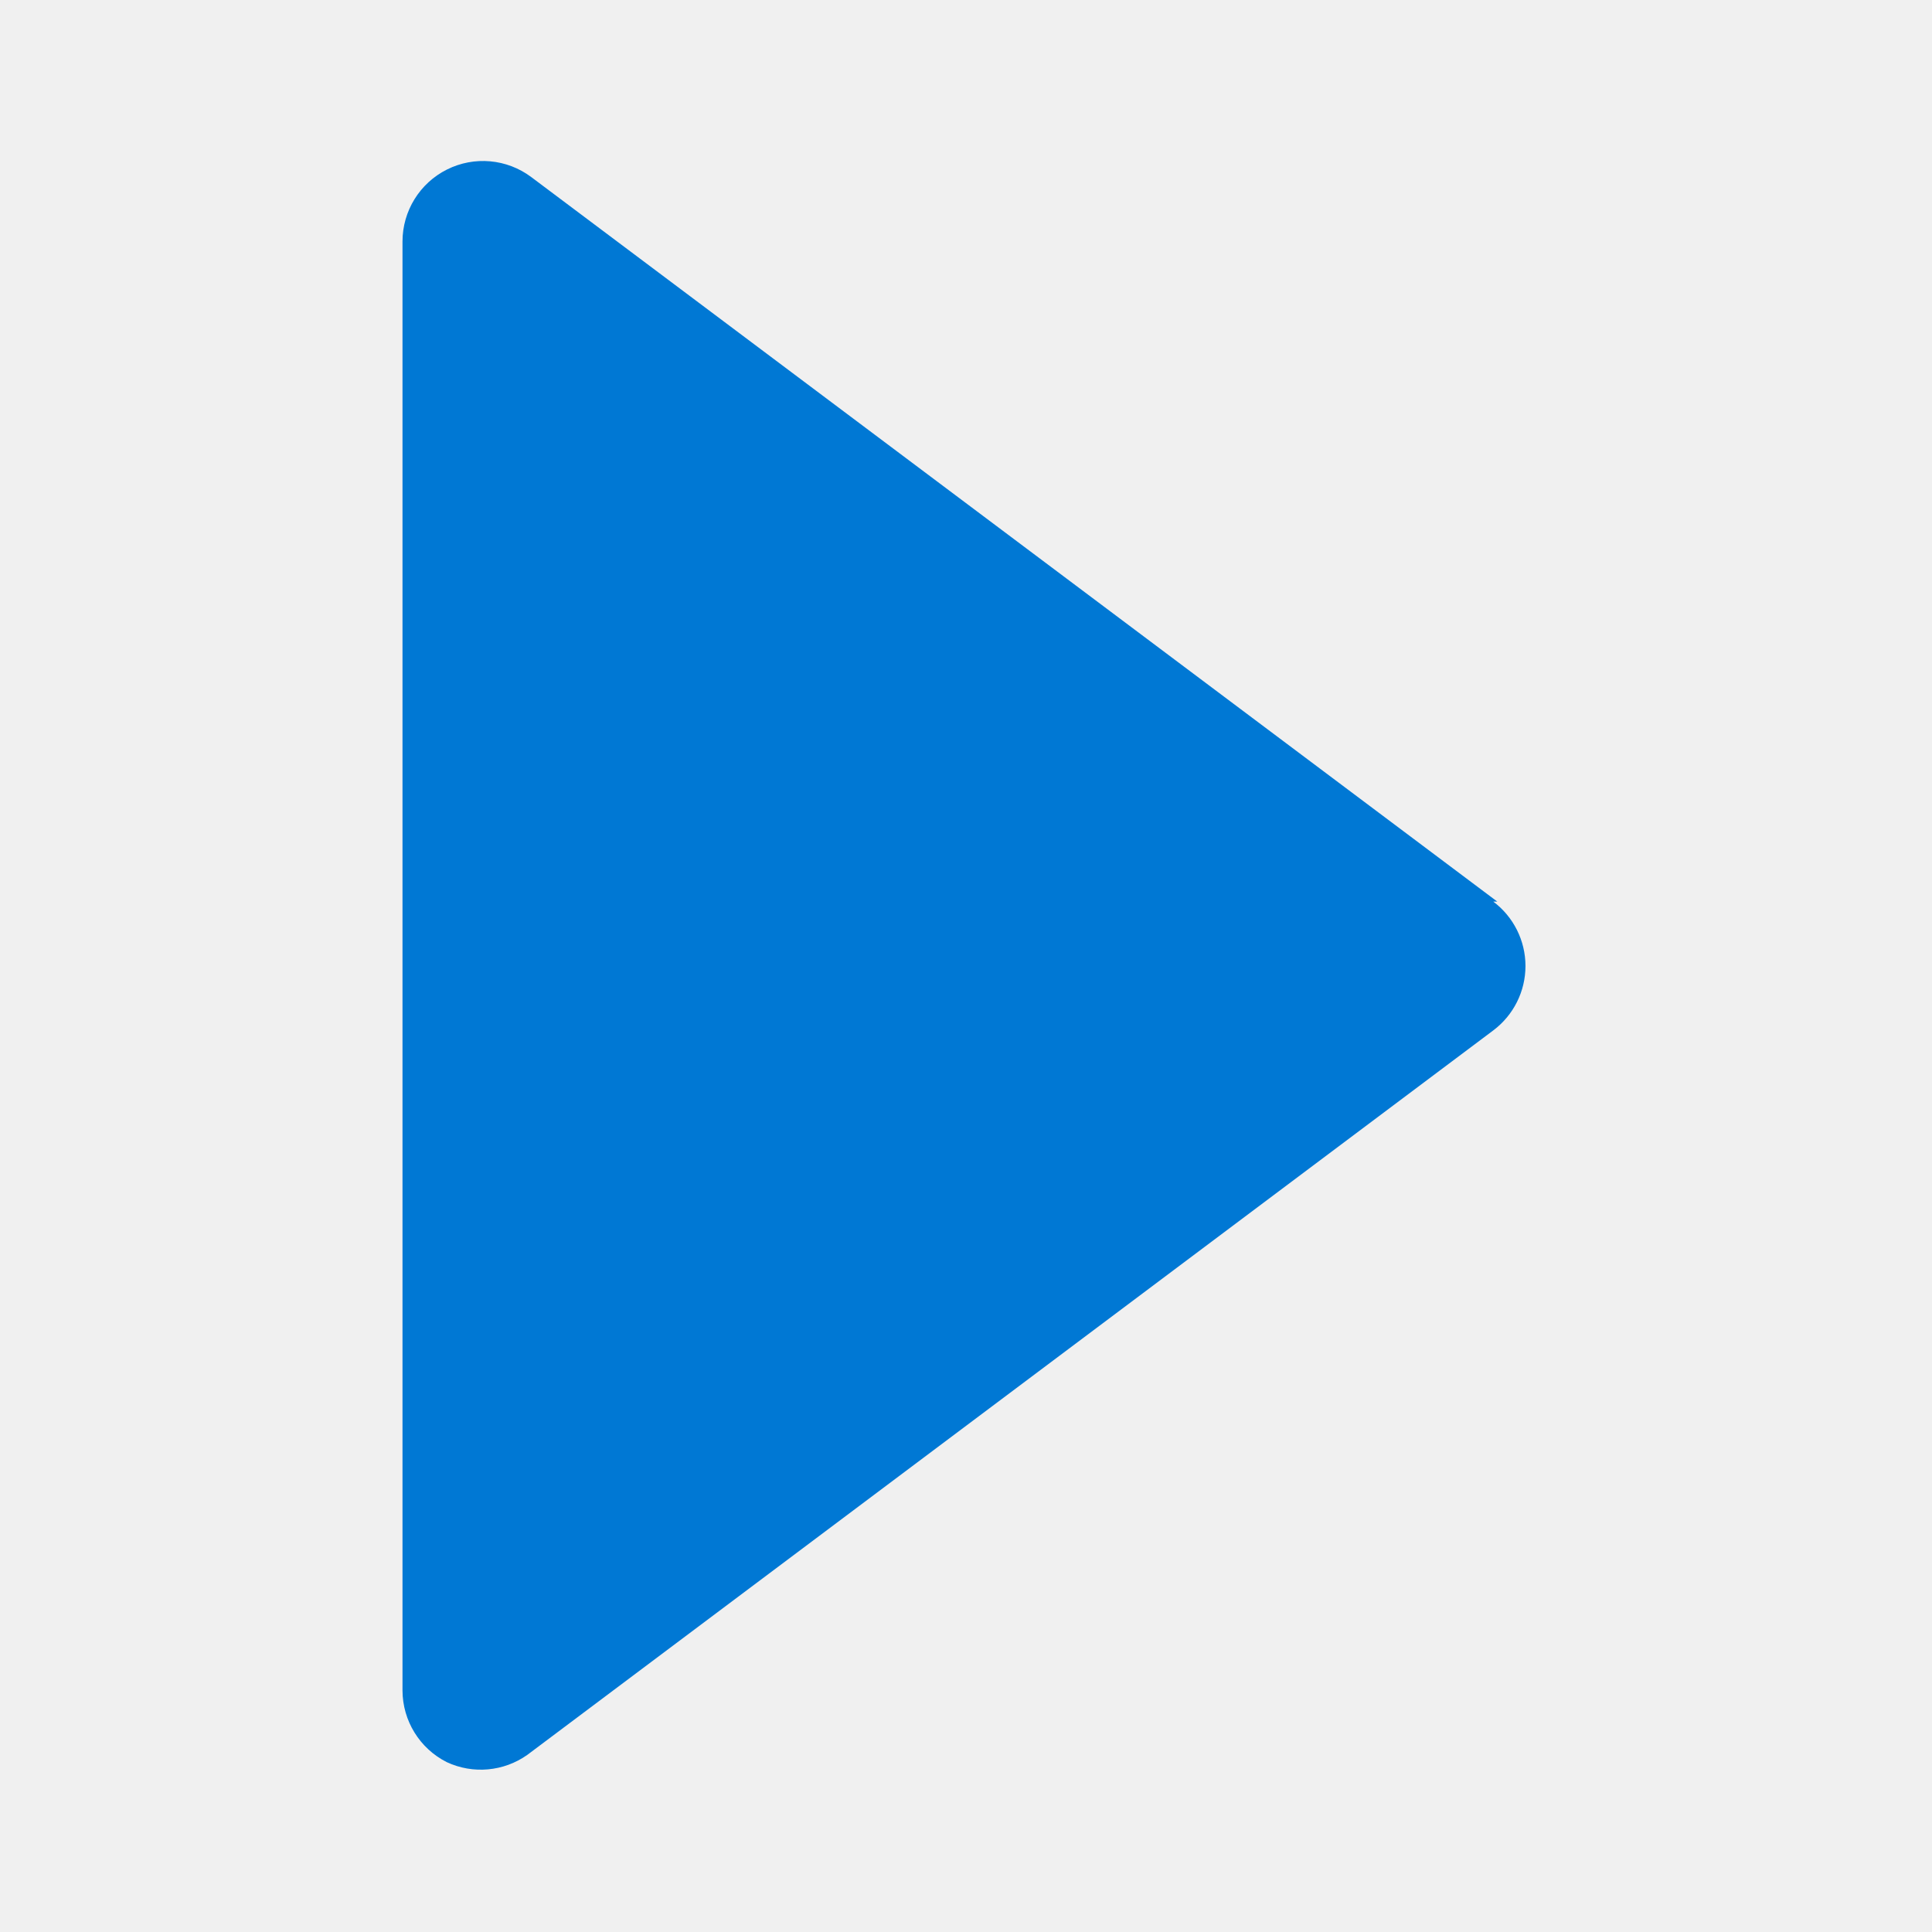
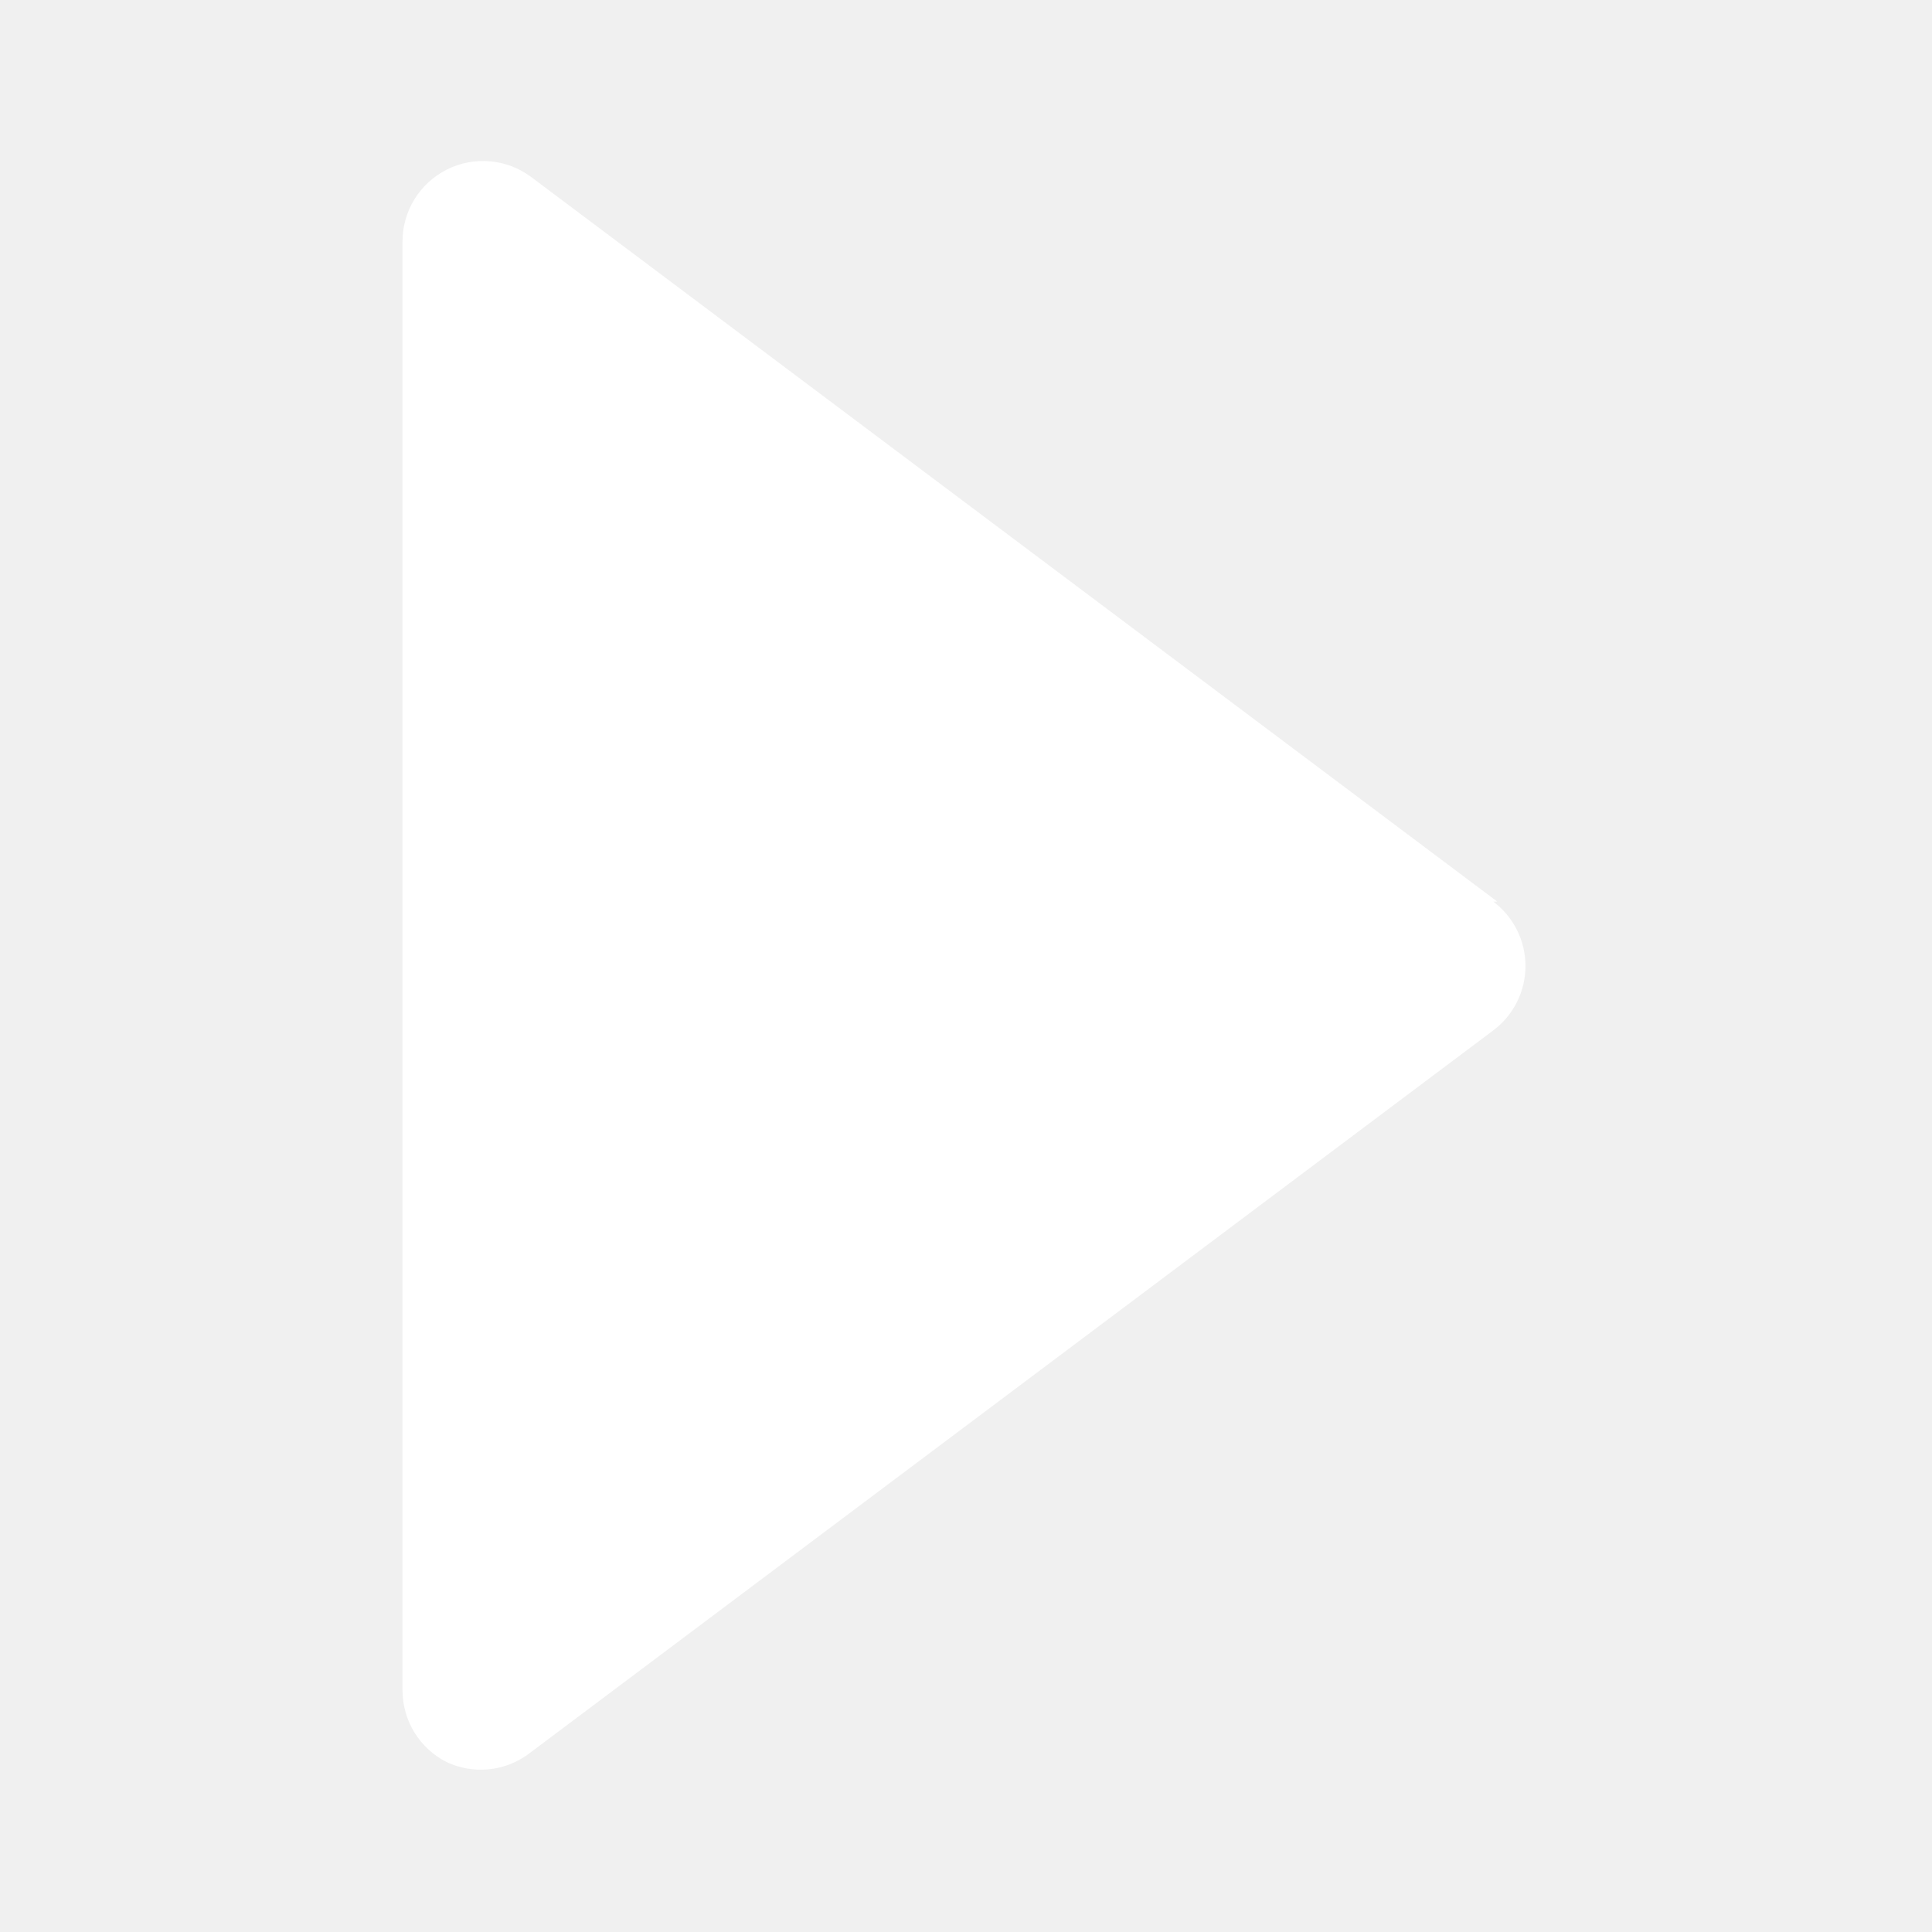
- <svg xmlns="http://www.w3.org/2000/svg" fill="#0078D4" width="800px" height="800px" viewBox="0 0 24 24" id="next" data-name="Flat Color" class="icon flat-color">
+ <svg xmlns="http://www.w3.org/2000/svg" fill="#FFFFFF" width="800px" height="800px" viewBox="0 0 24 24" id="next" data-name="Flat Color" class="icon flat-color">
  <path id="primary" d="M18.6,11.2l-12-9A1,1,0,0,0,5,3V21a1,1,0,0,0,.55.89,1,1,0,0,0,1-.09l12-9a1,1,0,0,0,0-1.6Z" />
</svg>
